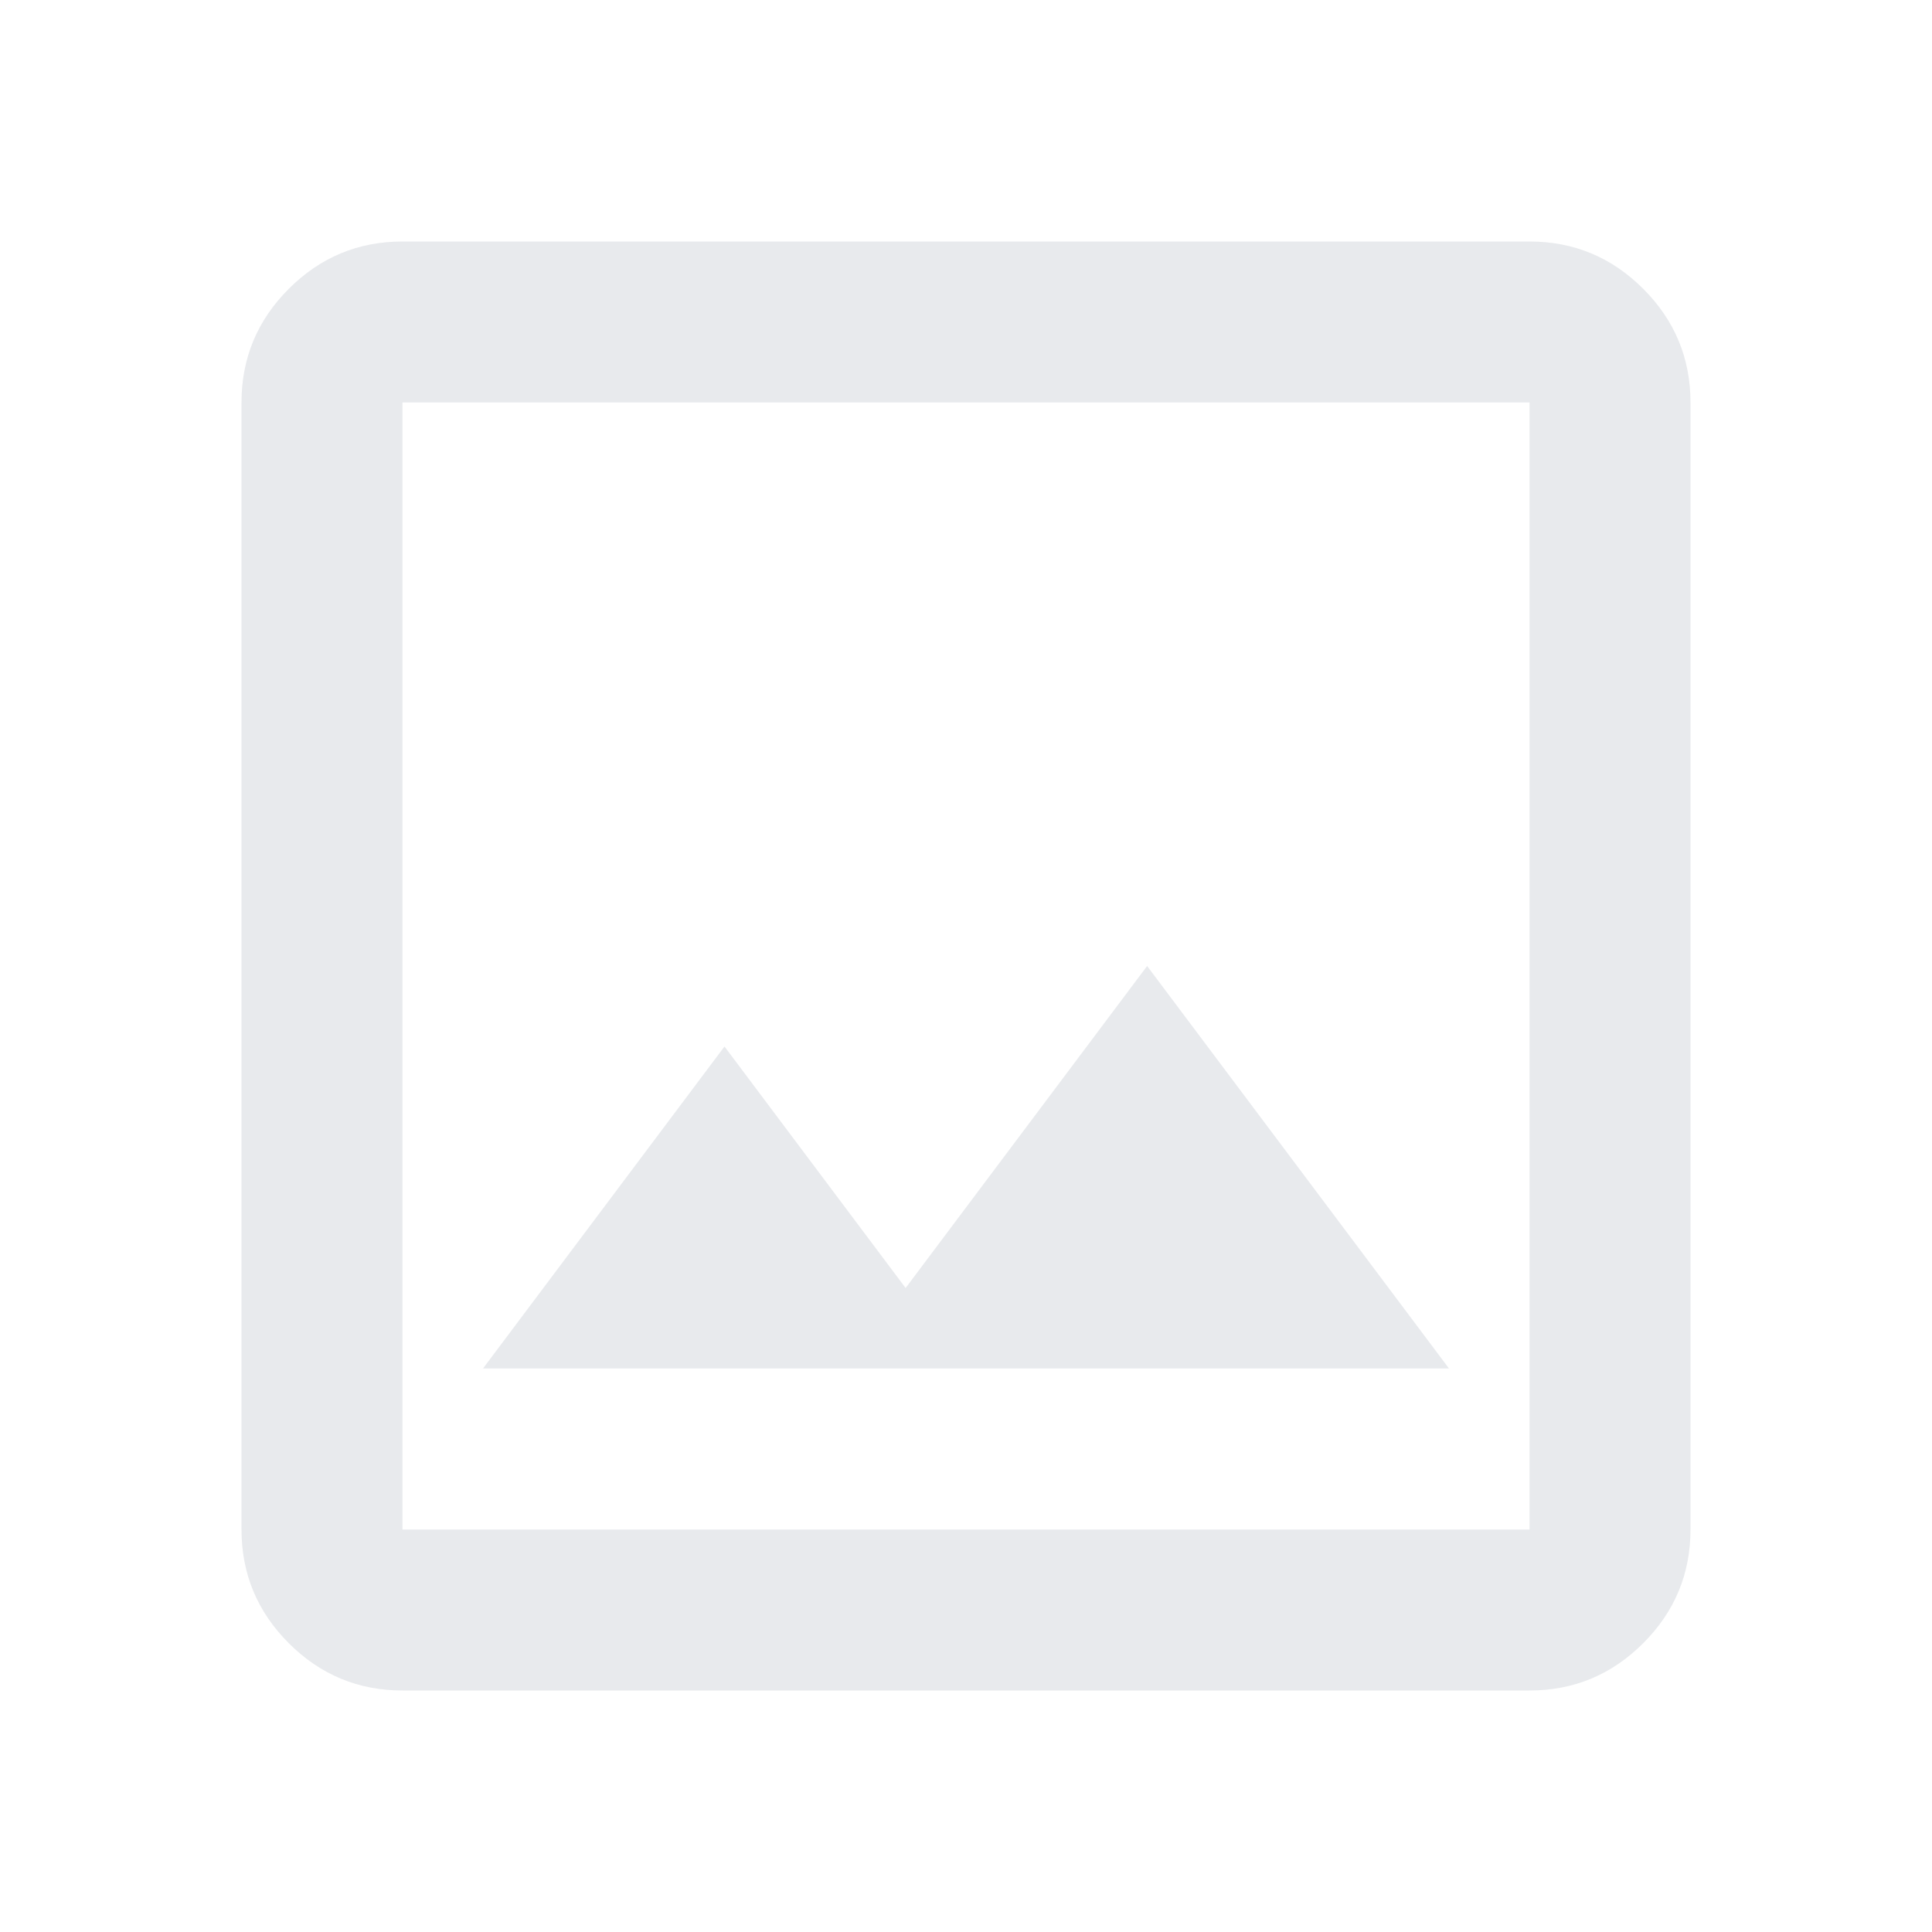
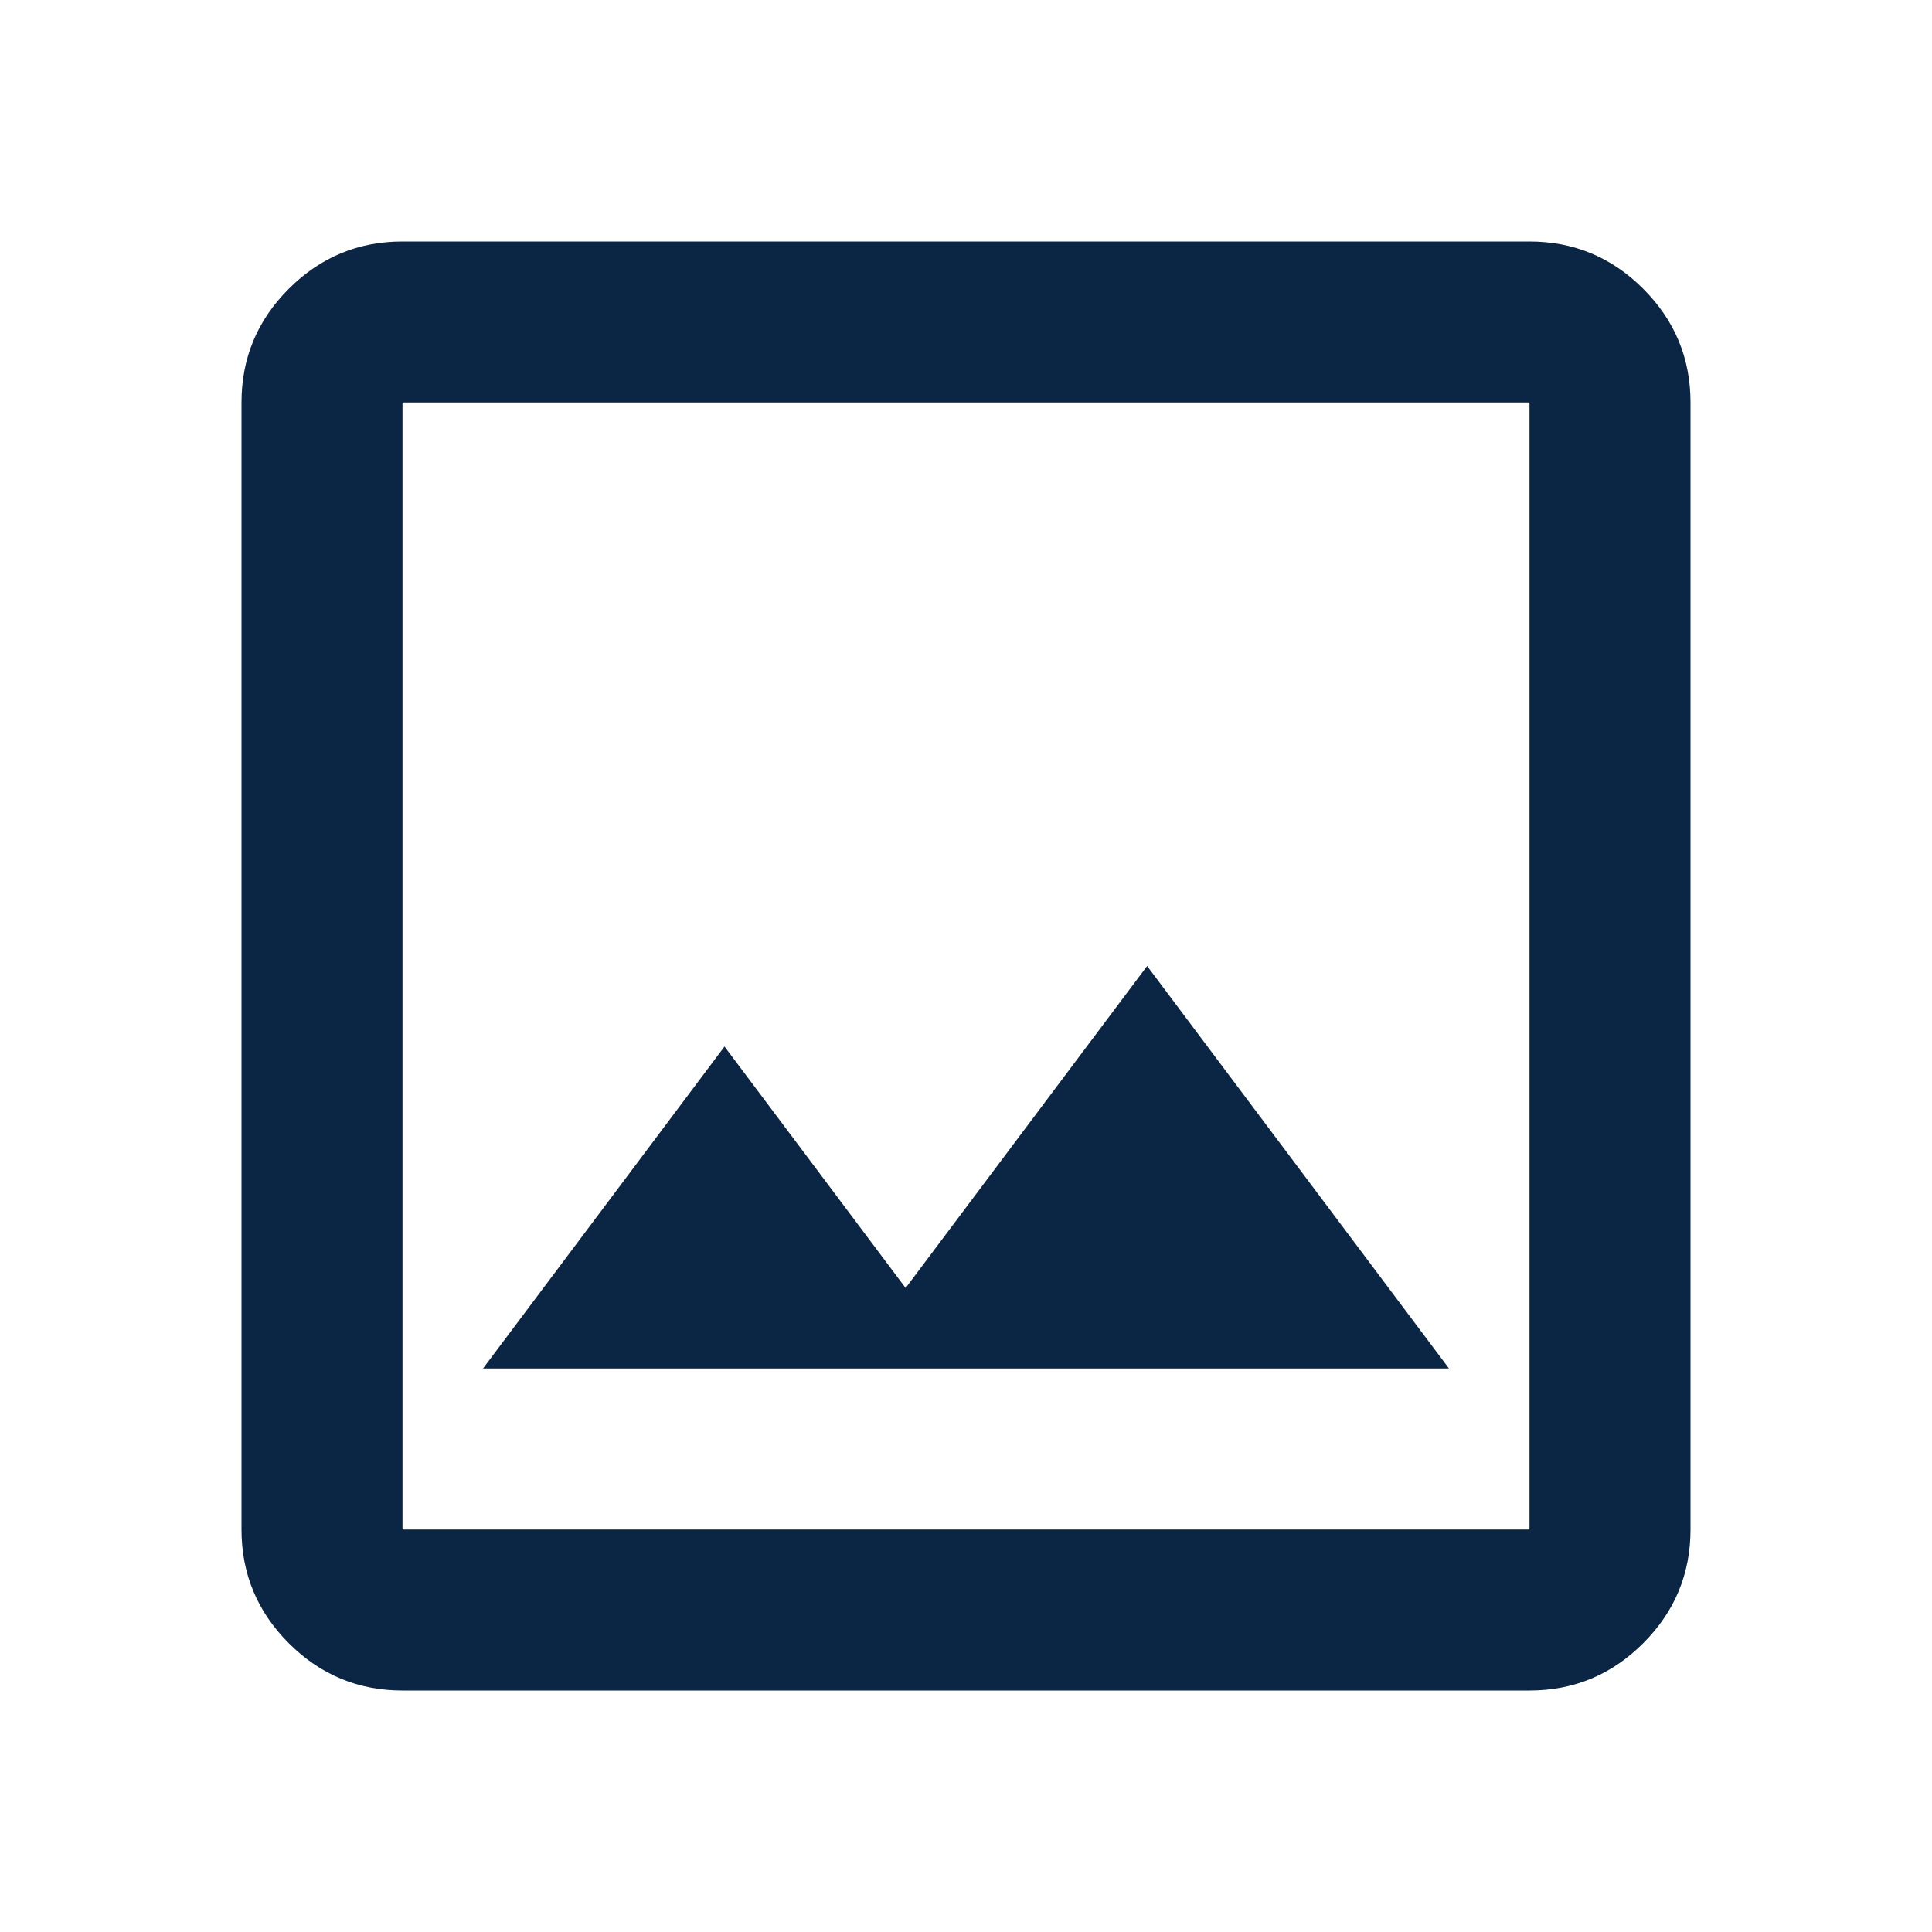
- <svg xmlns="http://www.w3.org/2000/svg" height="24px" viewBox="0 -960 960 960" width="24px" fill="#e8eaed">
+ <svg xmlns="http://www.w3.org/2000/svg" height="24px" viewBox="0 -960 960 960" width="24px" fill="#0b2545">
  <path d="M200-120q-33 0-56.5-23.5T120-200v-560q0-33 23.5-56.5T200-840h560q33 0 56.5 23.5T840-760v560q0 33-23.5 56.5T760-120H200Zm0-80h560v-560H200v560Zm40-80h480L570-480 450-320l-90-120-120 160Zm-40 80v-560 560Z" />
</svg>
